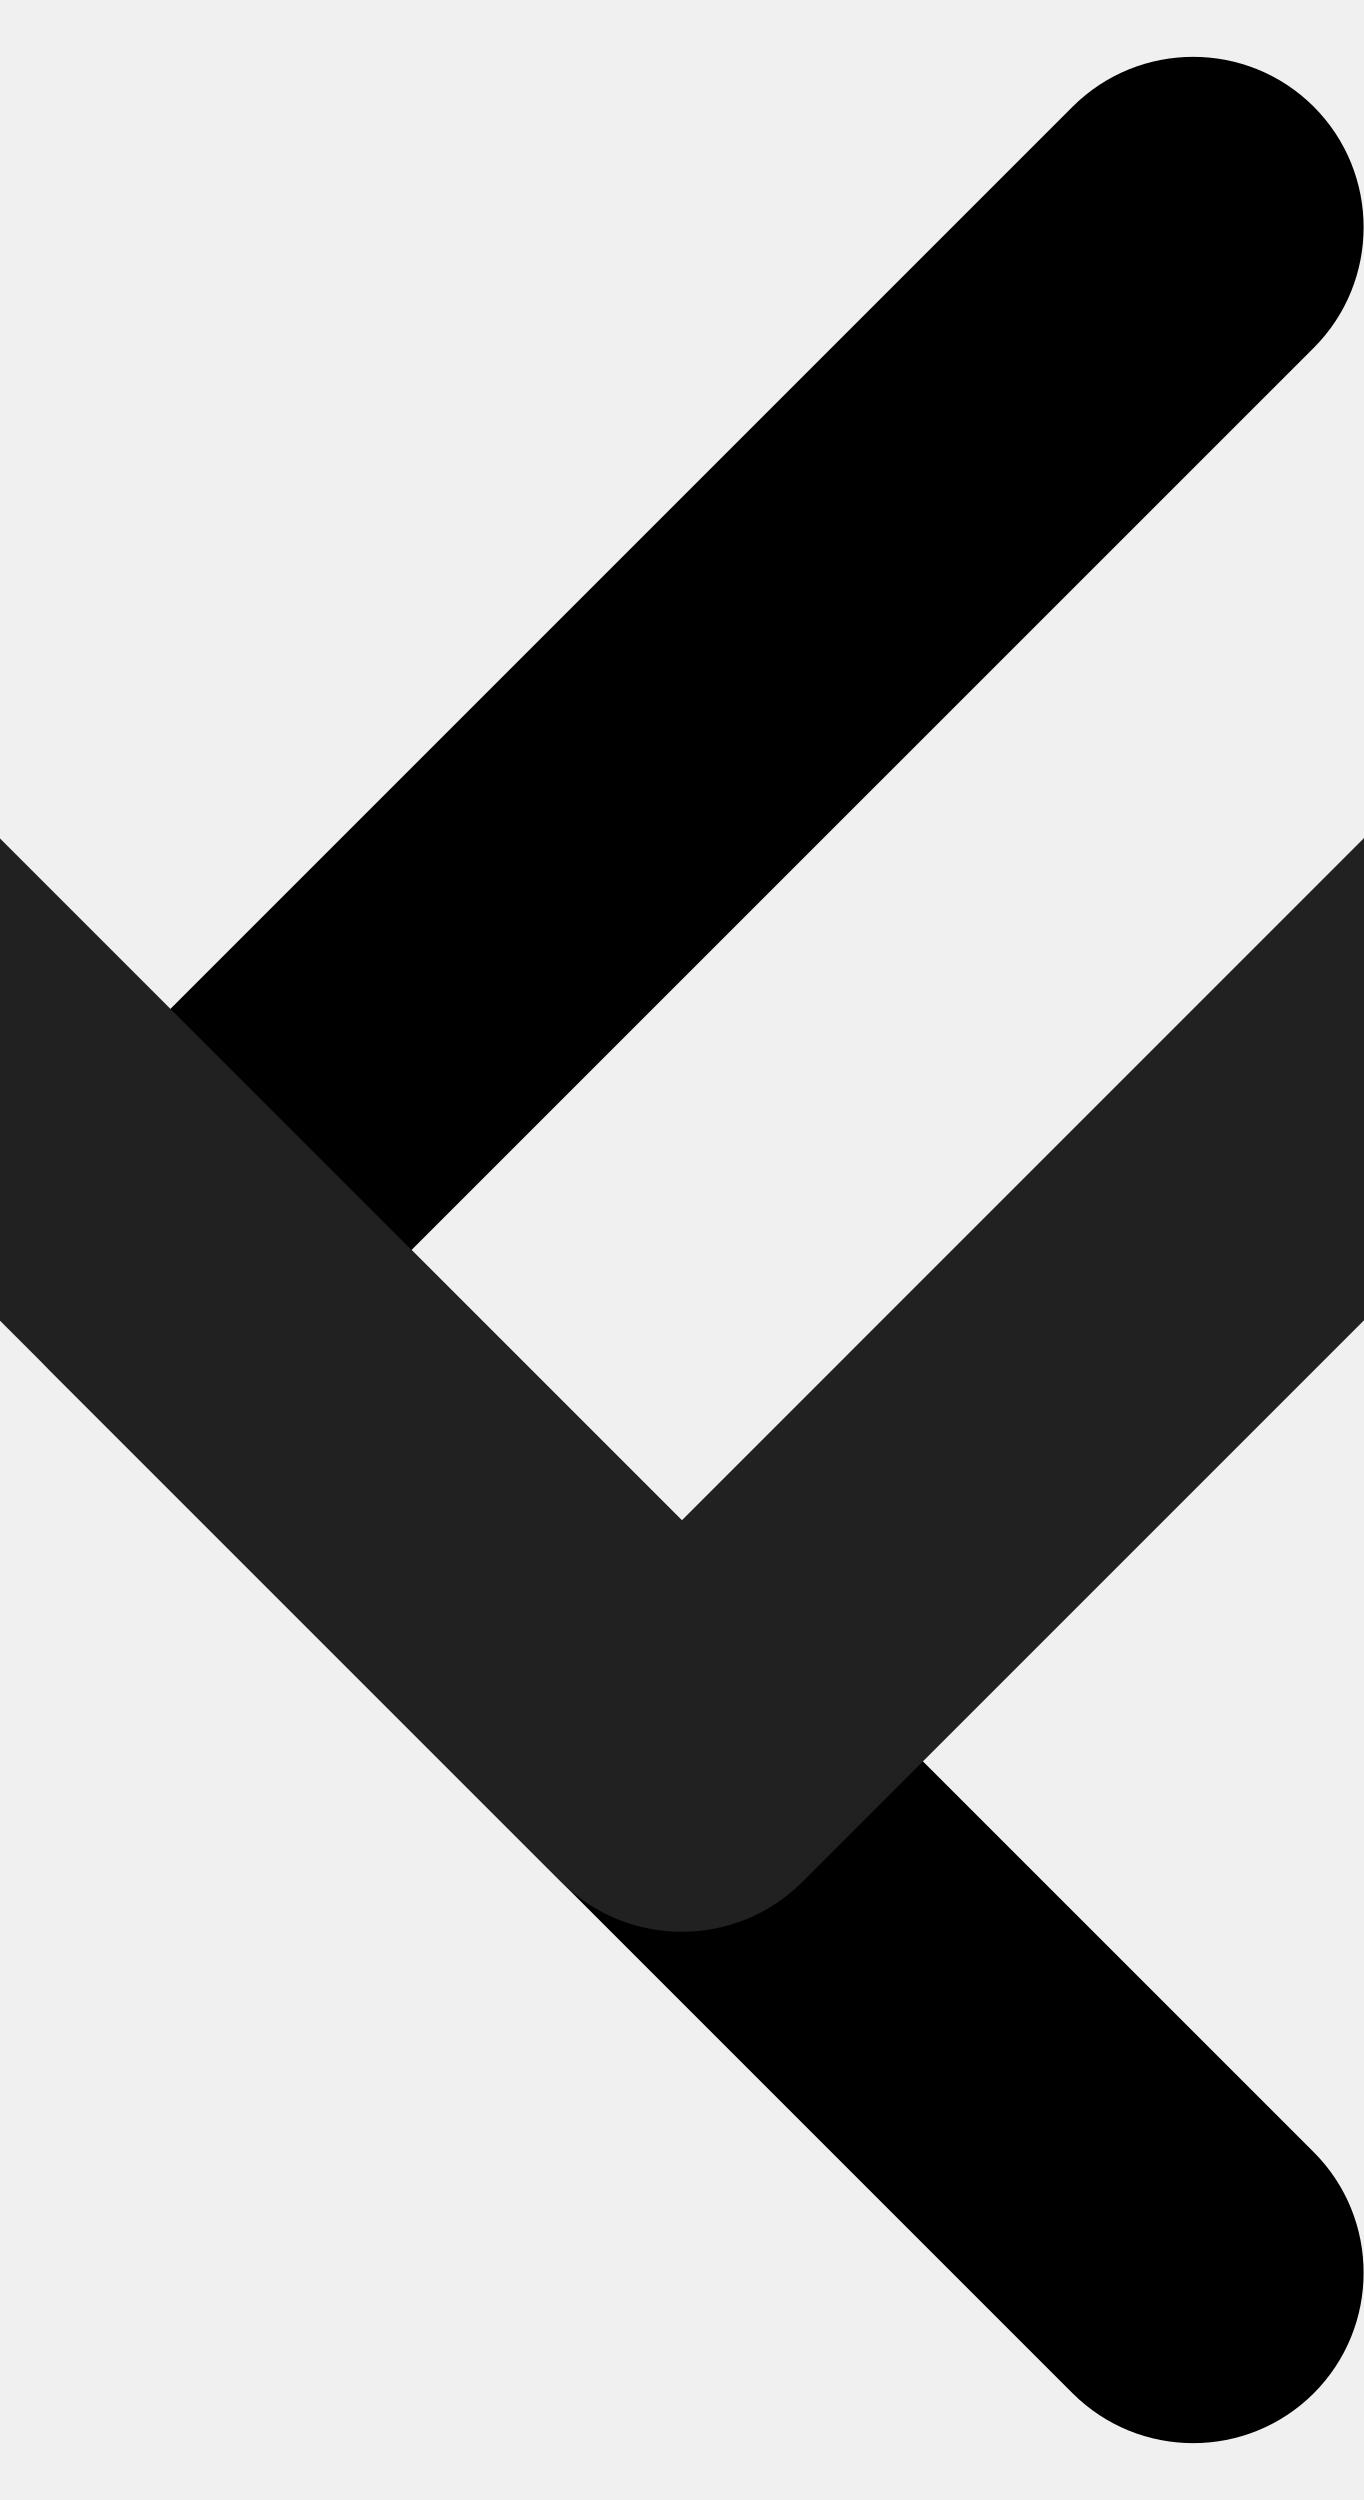
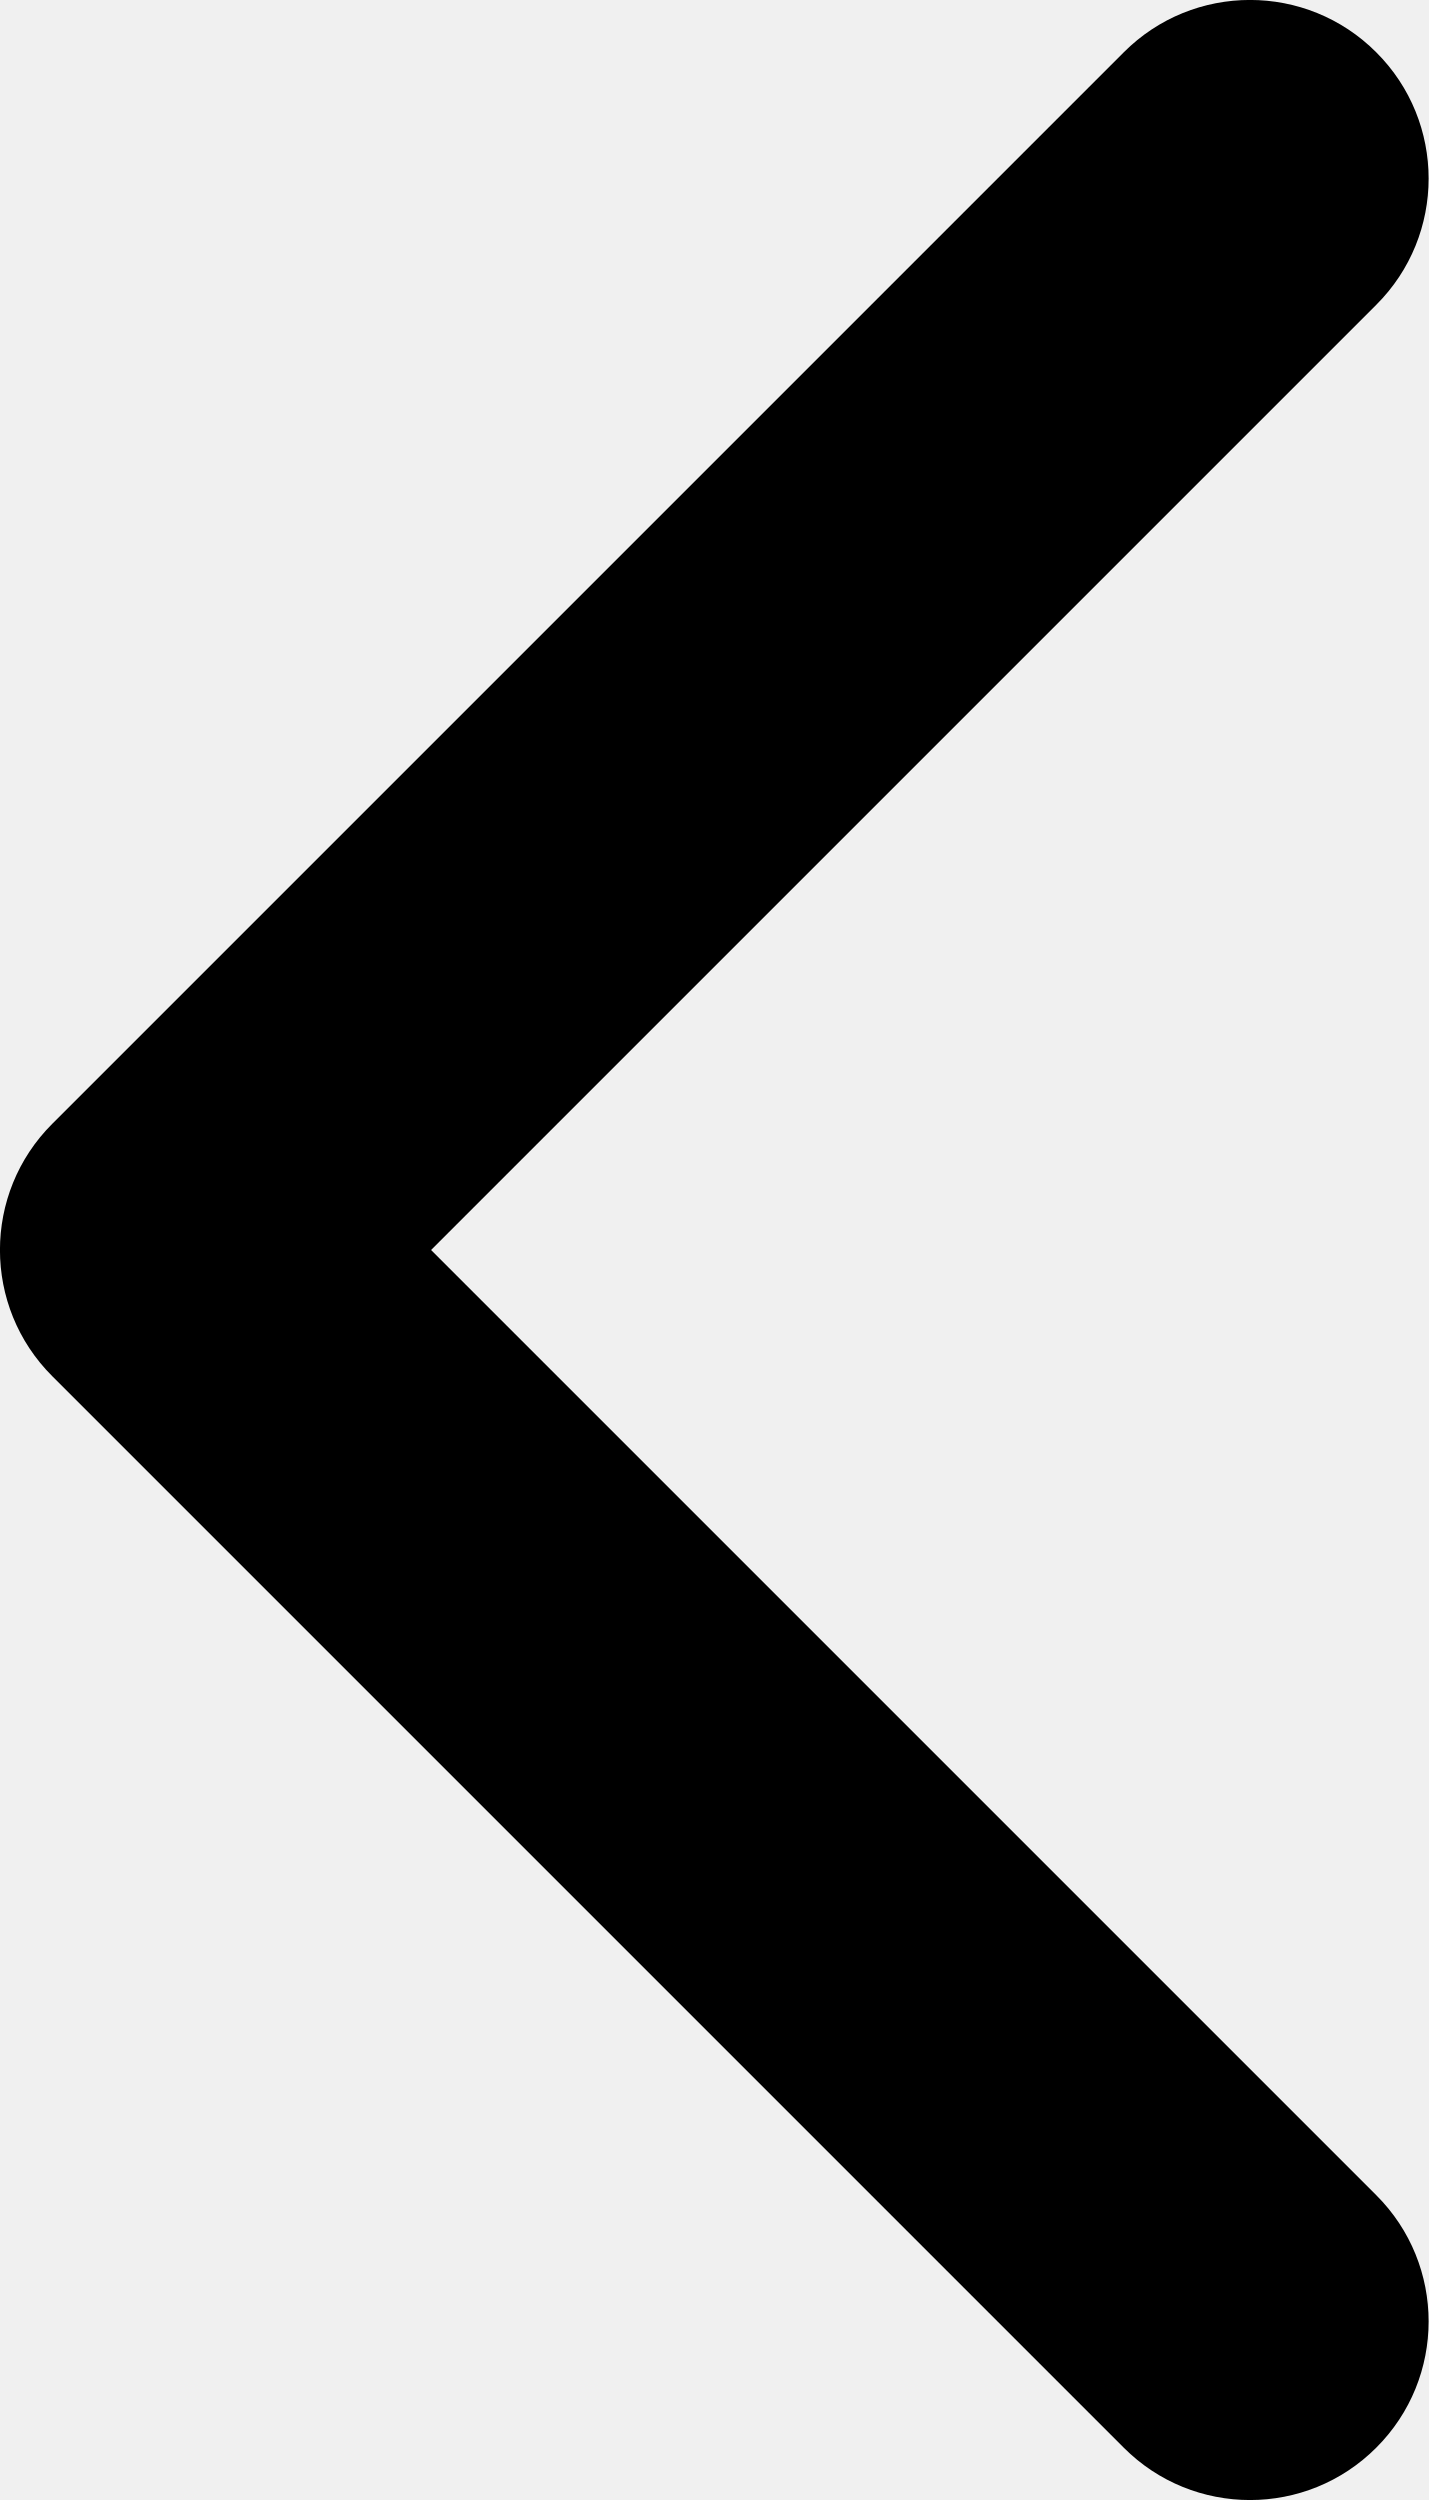
- <svg xmlns="http://www.w3.org/2000/svg" xmlns:xlink="http://www.w3.org/1999/xlink" width="12px" height="22px" viewBox="0 0 12 22" version="1.1">
+ <svg xmlns="http://www.w3.org/2000/svg" xmlns:xlink="http://www.w3.org/1999/xlink" width="8px" height="14px" viewBox="0 0 8 14" version="1.1">
  <defs>
-     <path d="M6,12.879 L-1.939,4.939 C-2.525,4.354 -3.475,4.354 -4.061,4.939 C-4.646,5.525 -4.646,6.475 -4.061,7.061 L4.939,16.061 C5.525,16.646 6.475,16.646 7.061,16.061 L16.061,7.061 C16.646,6.475 16.646,5.525 16.061,4.939 C15.475,4.354 14.525,4.354 13.939,4.939 L6,12.879 Z" id="path-1" />
+     <path d="M4,8.586 L-1.293,3.293 C-1.683,2.902 -2.317,2.902 -2.707,3.293 C-3.098,3.683 -3.098,4.317 -2.707,4.707 L3.293,10.707 C3.683,11.098 4.317,11.098 4.707,10.707 L10.707,4.707 C11.098,4.317 11.098,3.683 10.707,3.293 C10.317,2.902 9.683,2.902 9.293,3.293 L4,8.586 Z" id="path-1" />
  </defs>
-   <g id="Style-Guides" stroke="none" stroke-width="1" fill="none" fill-rule="evenodd">
-     <g id="ORCHID---Icons" transform="translate(-416, -882)">
-       <g id="Icons/Arrow-left" transform="translate(404, 875)">
-         <g id="Icons/Chevron-down" transform="translate(12, 7.5)">
-           <mask id="mask-2" fill="white">
-             <use xlink:href="#path-1" />
-           </mask>
-           <use id="Shape" fill="#000000" fill-rule="nonzero" transform="translate(6, 10.5) rotate(-270) translate(-6, -10.5) " xlink:href="#path-1" />
-           <g id="Colors/Grey/90%" mask="url(#mask-2)" fill="#212121">
-             <g transform="translate(-12, -7.5)" id="Rectangle-2-Copy-6">
-               <rect x="0" y="0" width="36" height="36" />
-             </g>
-           </g>
-         </g>
+   <g id="Symbols" stroke="none" stroke-width="1" fill="none" fill-rule="evenodd">
+     <g id="Icons/Arrow-left" transform="translate(-8, -5)">
+       <g id="Icons/Chevron-down" transform="translate(8, 5)">
+         <mask id="mask-2" fill="white">
+           <use xlink:href="#path-1" />
+         </mask>
+         <use id="Shape" fill="#000000" fill-rule="nonzero" transform="translate(4, 7) rotate(-270) translate(-4, -7) " xlink:href="#path-1" />
      </g>
    </g>
  </g>
</svg>
